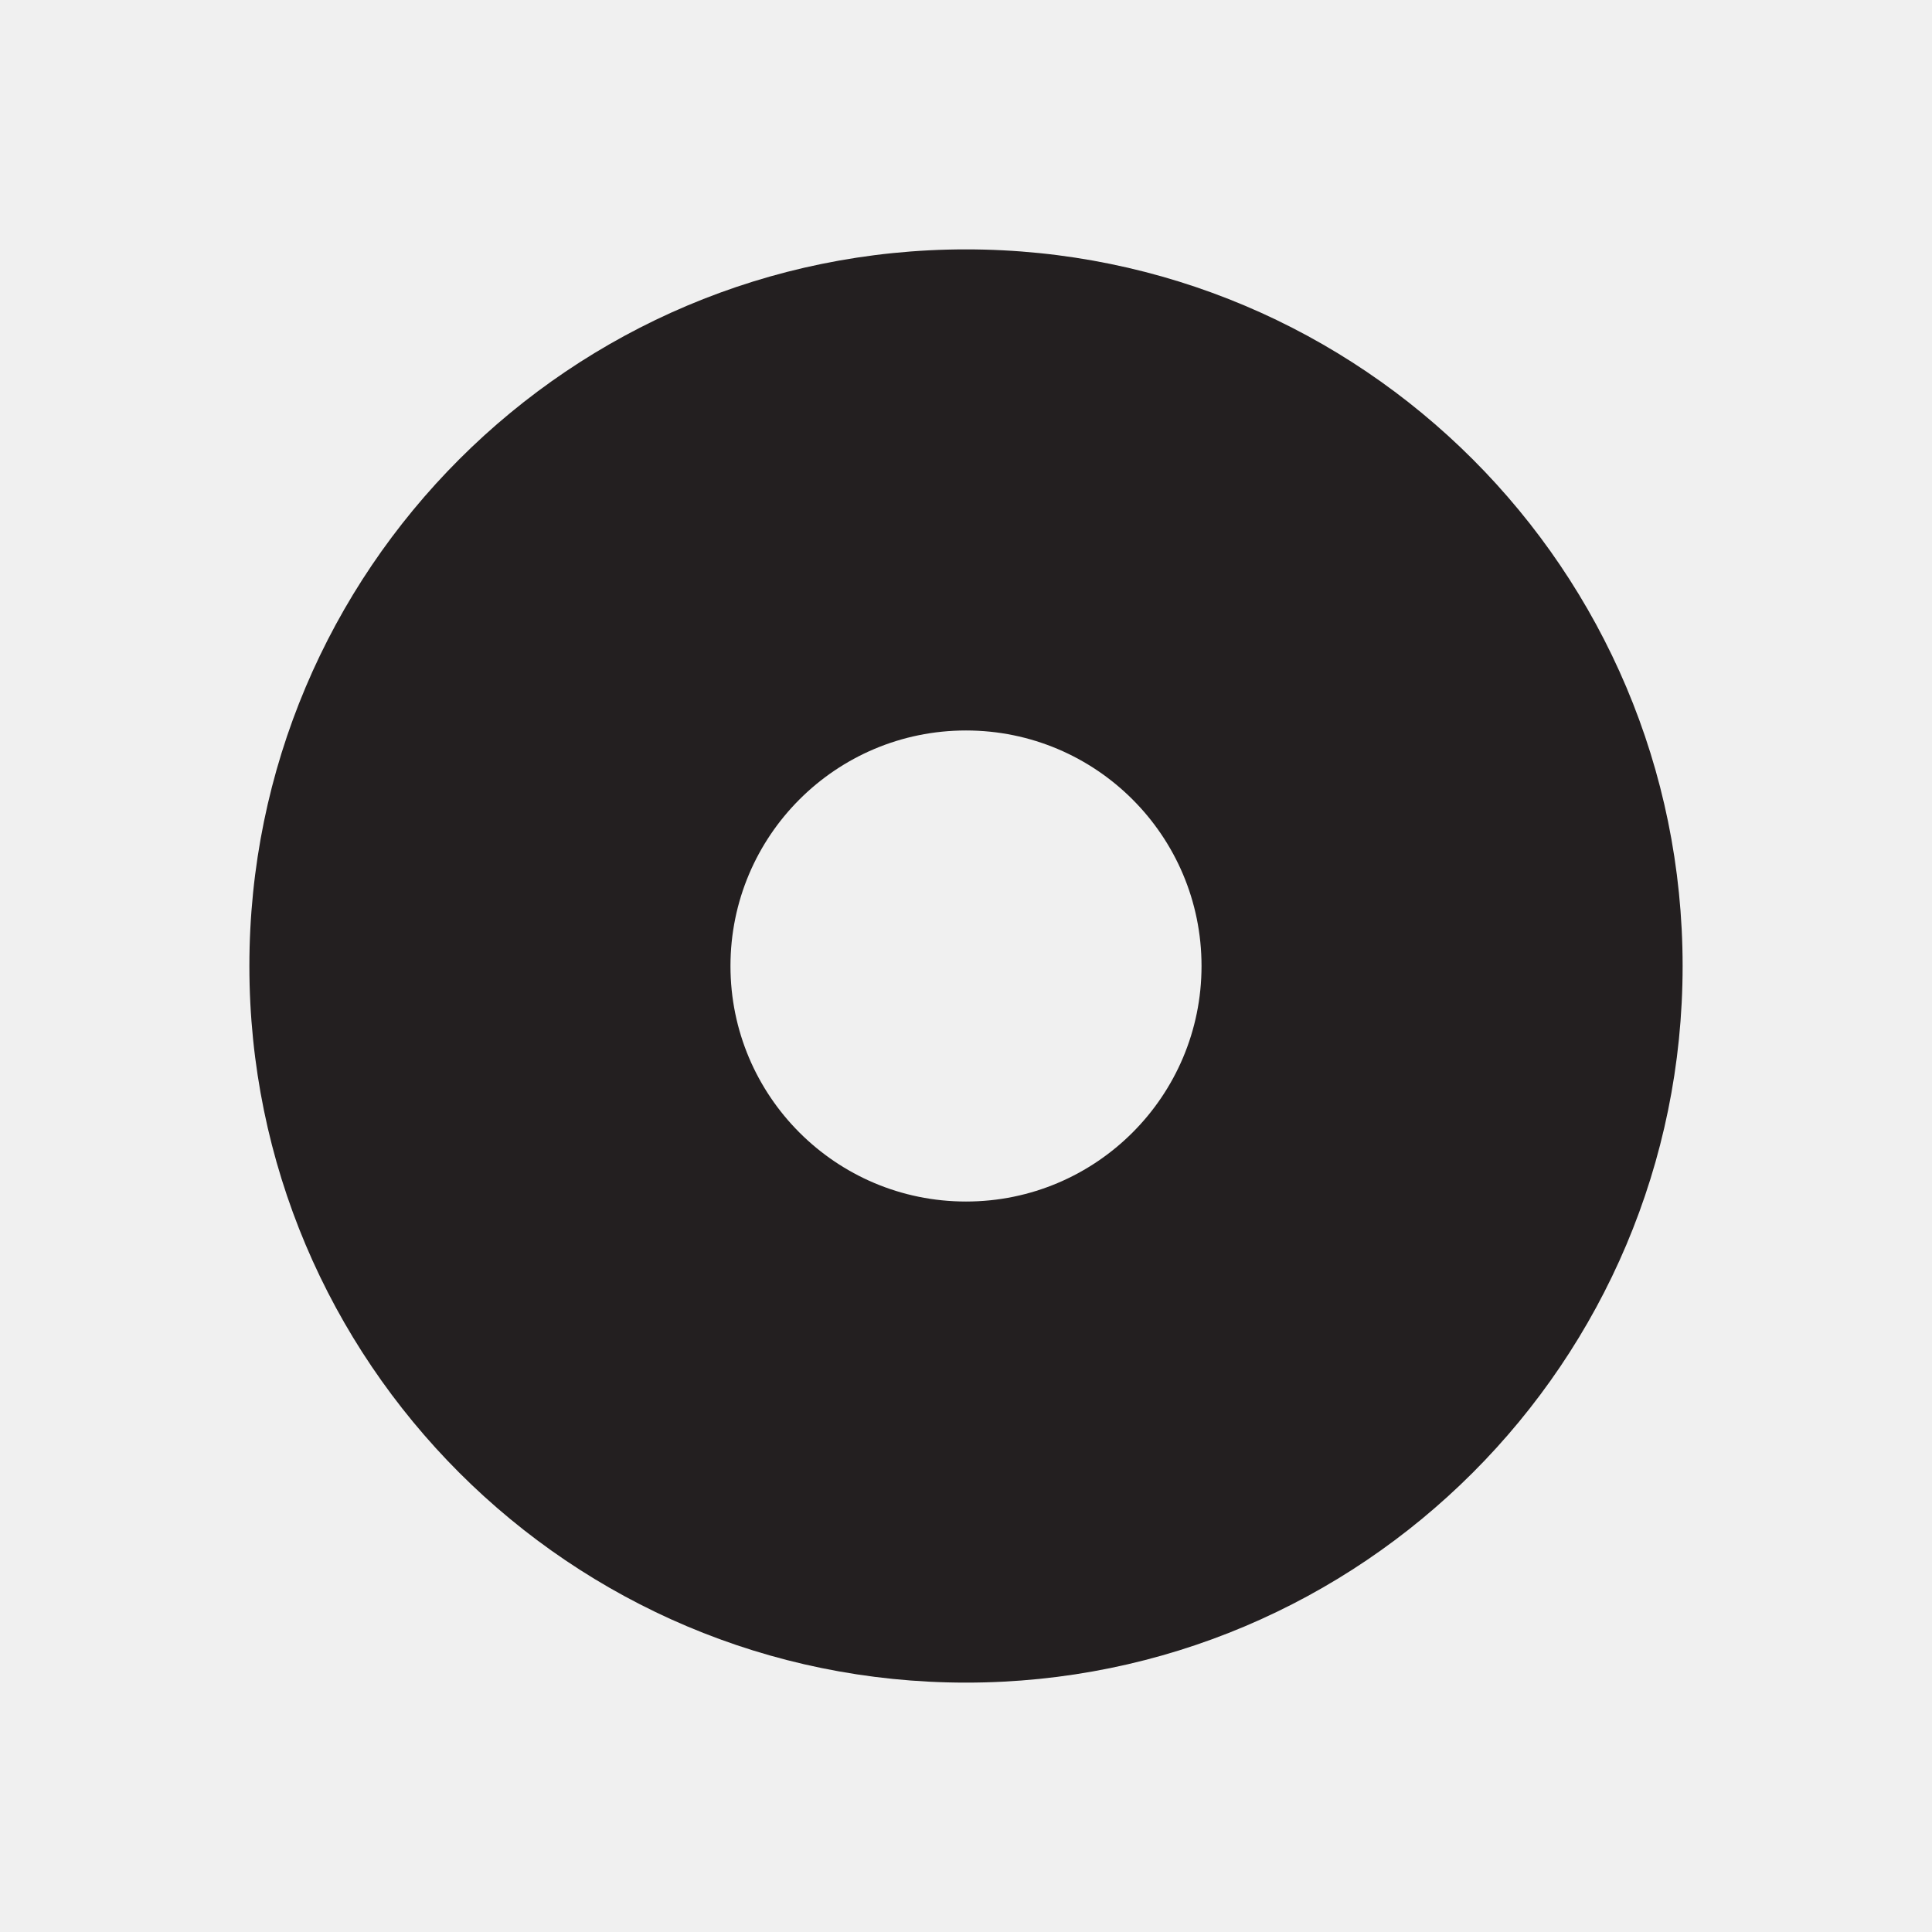
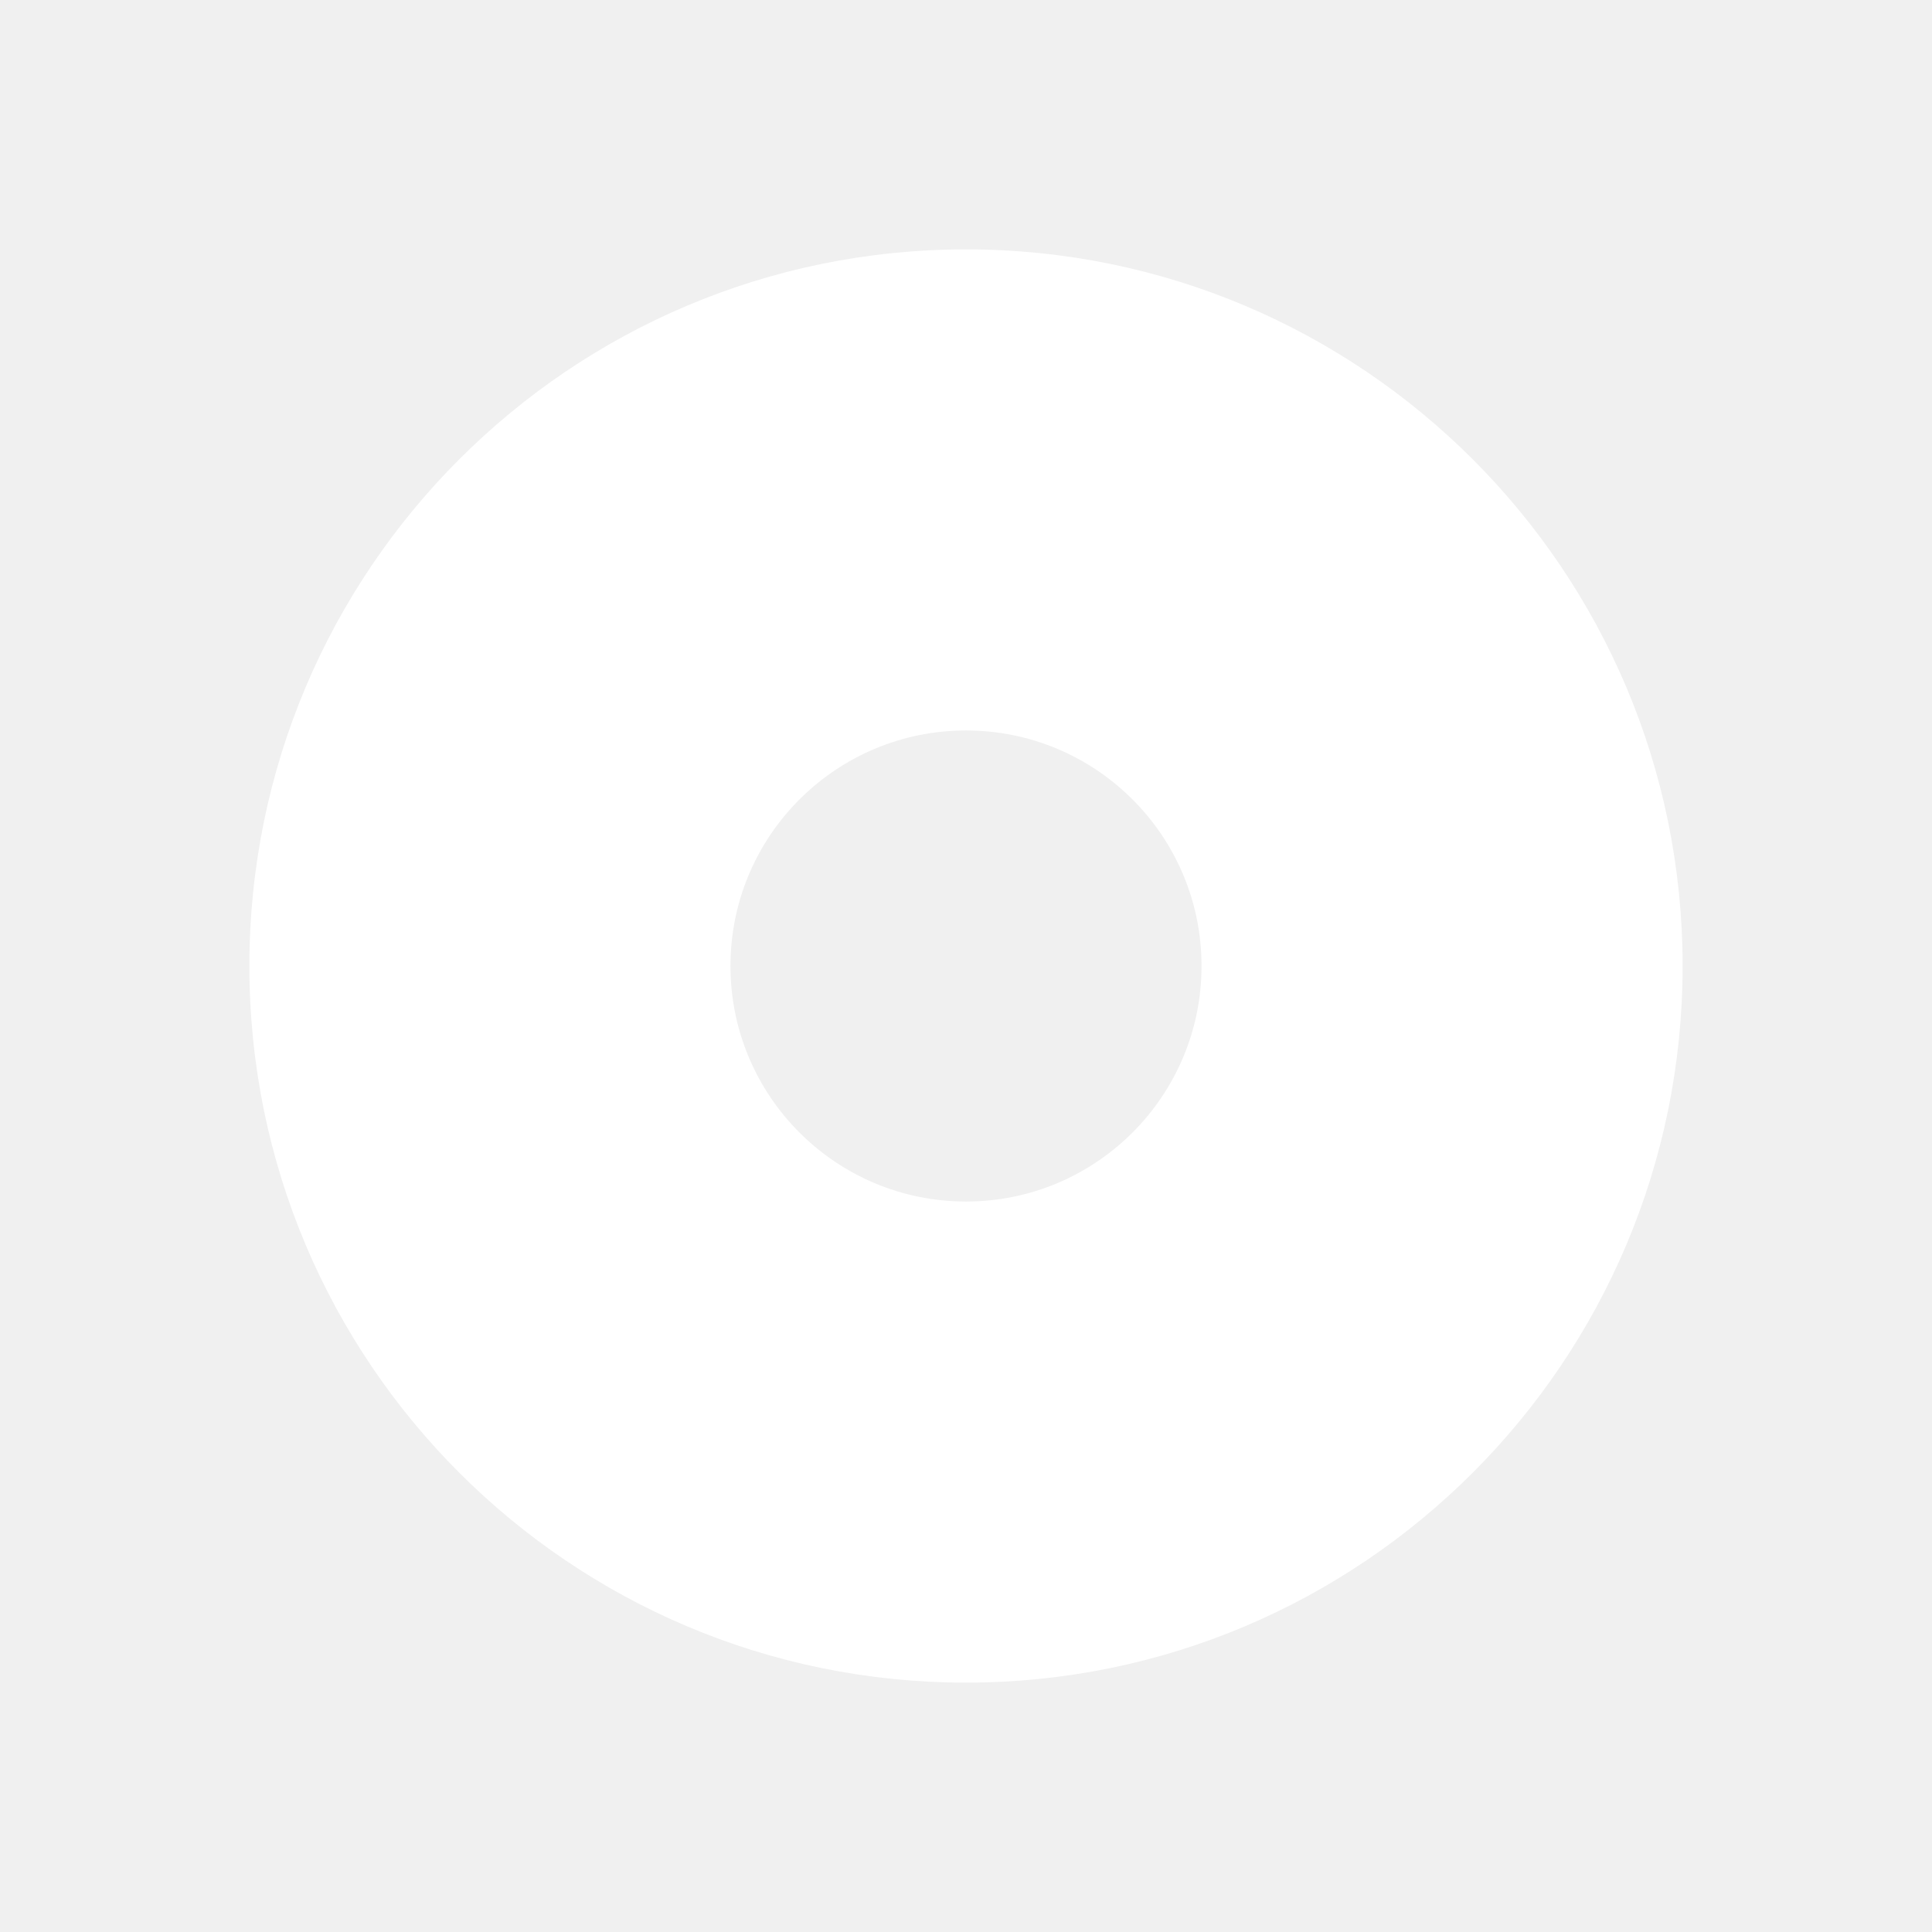
<svg xmlns="http://www.w3.org/2000/svg" version="1.1" id="Layer_1" x="0px" y="0px" width="100px" height="100px" viewBox="0 0 100 100" enable-background="new 0 0 100 100" xml:space="preserve">
  <g>
-     <path fill="#231F20" d="M50,12.908c-20.485,0-37.092,16.606-37.092,37.092c0,20.485,16.606,37.092,37.092,37.092   c20.485,0,37.092-16.606,37.092-37.092C87.092,29.515,70.485,12.908,50,12.908z M50,62.191c-6.733,0-12.191-5.458-12.191-12.191   c0-6.733,5.458-12.191,12.191-12.191c6.733,0,12.191,5.458,12.191,12.191C62.191,56.733,56.733,62.191,50,62.191z" />
+     <path fill="#FFFFFF" d="M50,12.908c-20.485,0-37.092,16.606-37.092,37.092c0,20.484,16.606,37.092,37.092,37.092   c20.484,0,37.092-16.605,37.092-37.092C87.092,29.515,70.484,12.908,50,12.908z M50,62.191c-6.733,0-12.191-5.459-12.191-12.191   c0-6.733,5.458-12.191,12.191-12.191c6.732,0,12.191,5.458,12.191,12.191C62.191,56.732,56.732,62.191,50,62.191z" />
  </g>
</svg>
